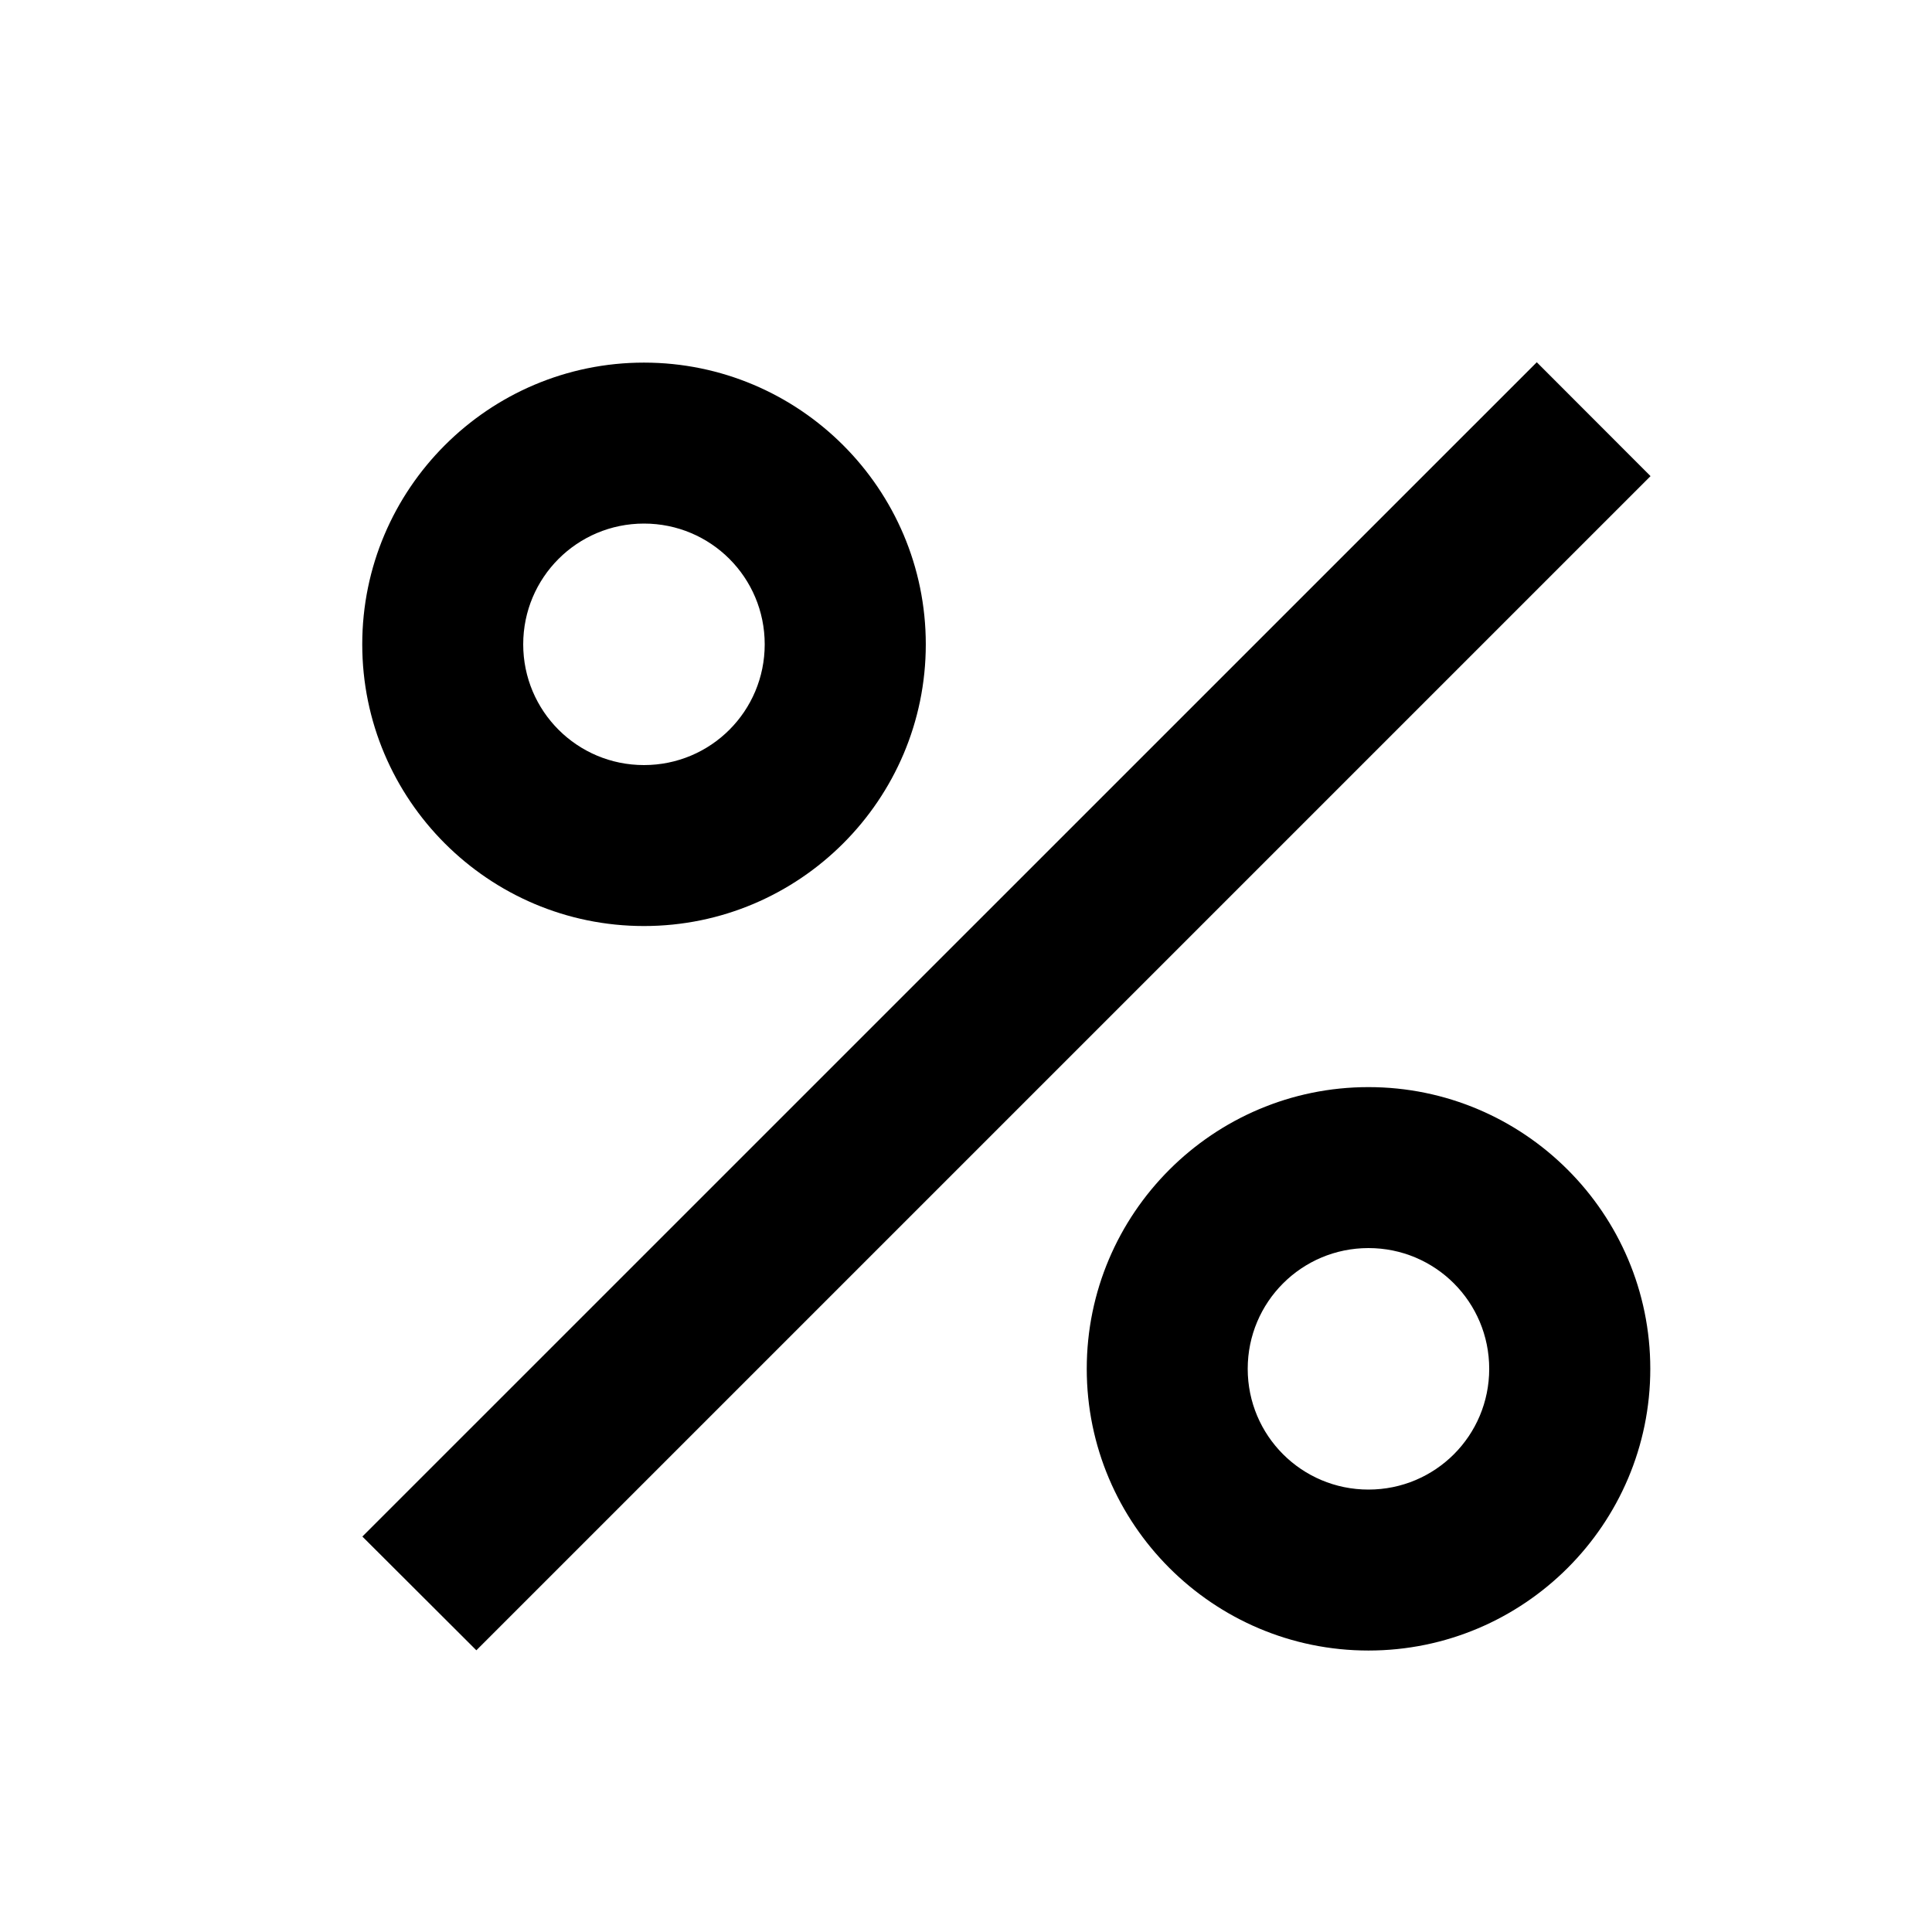
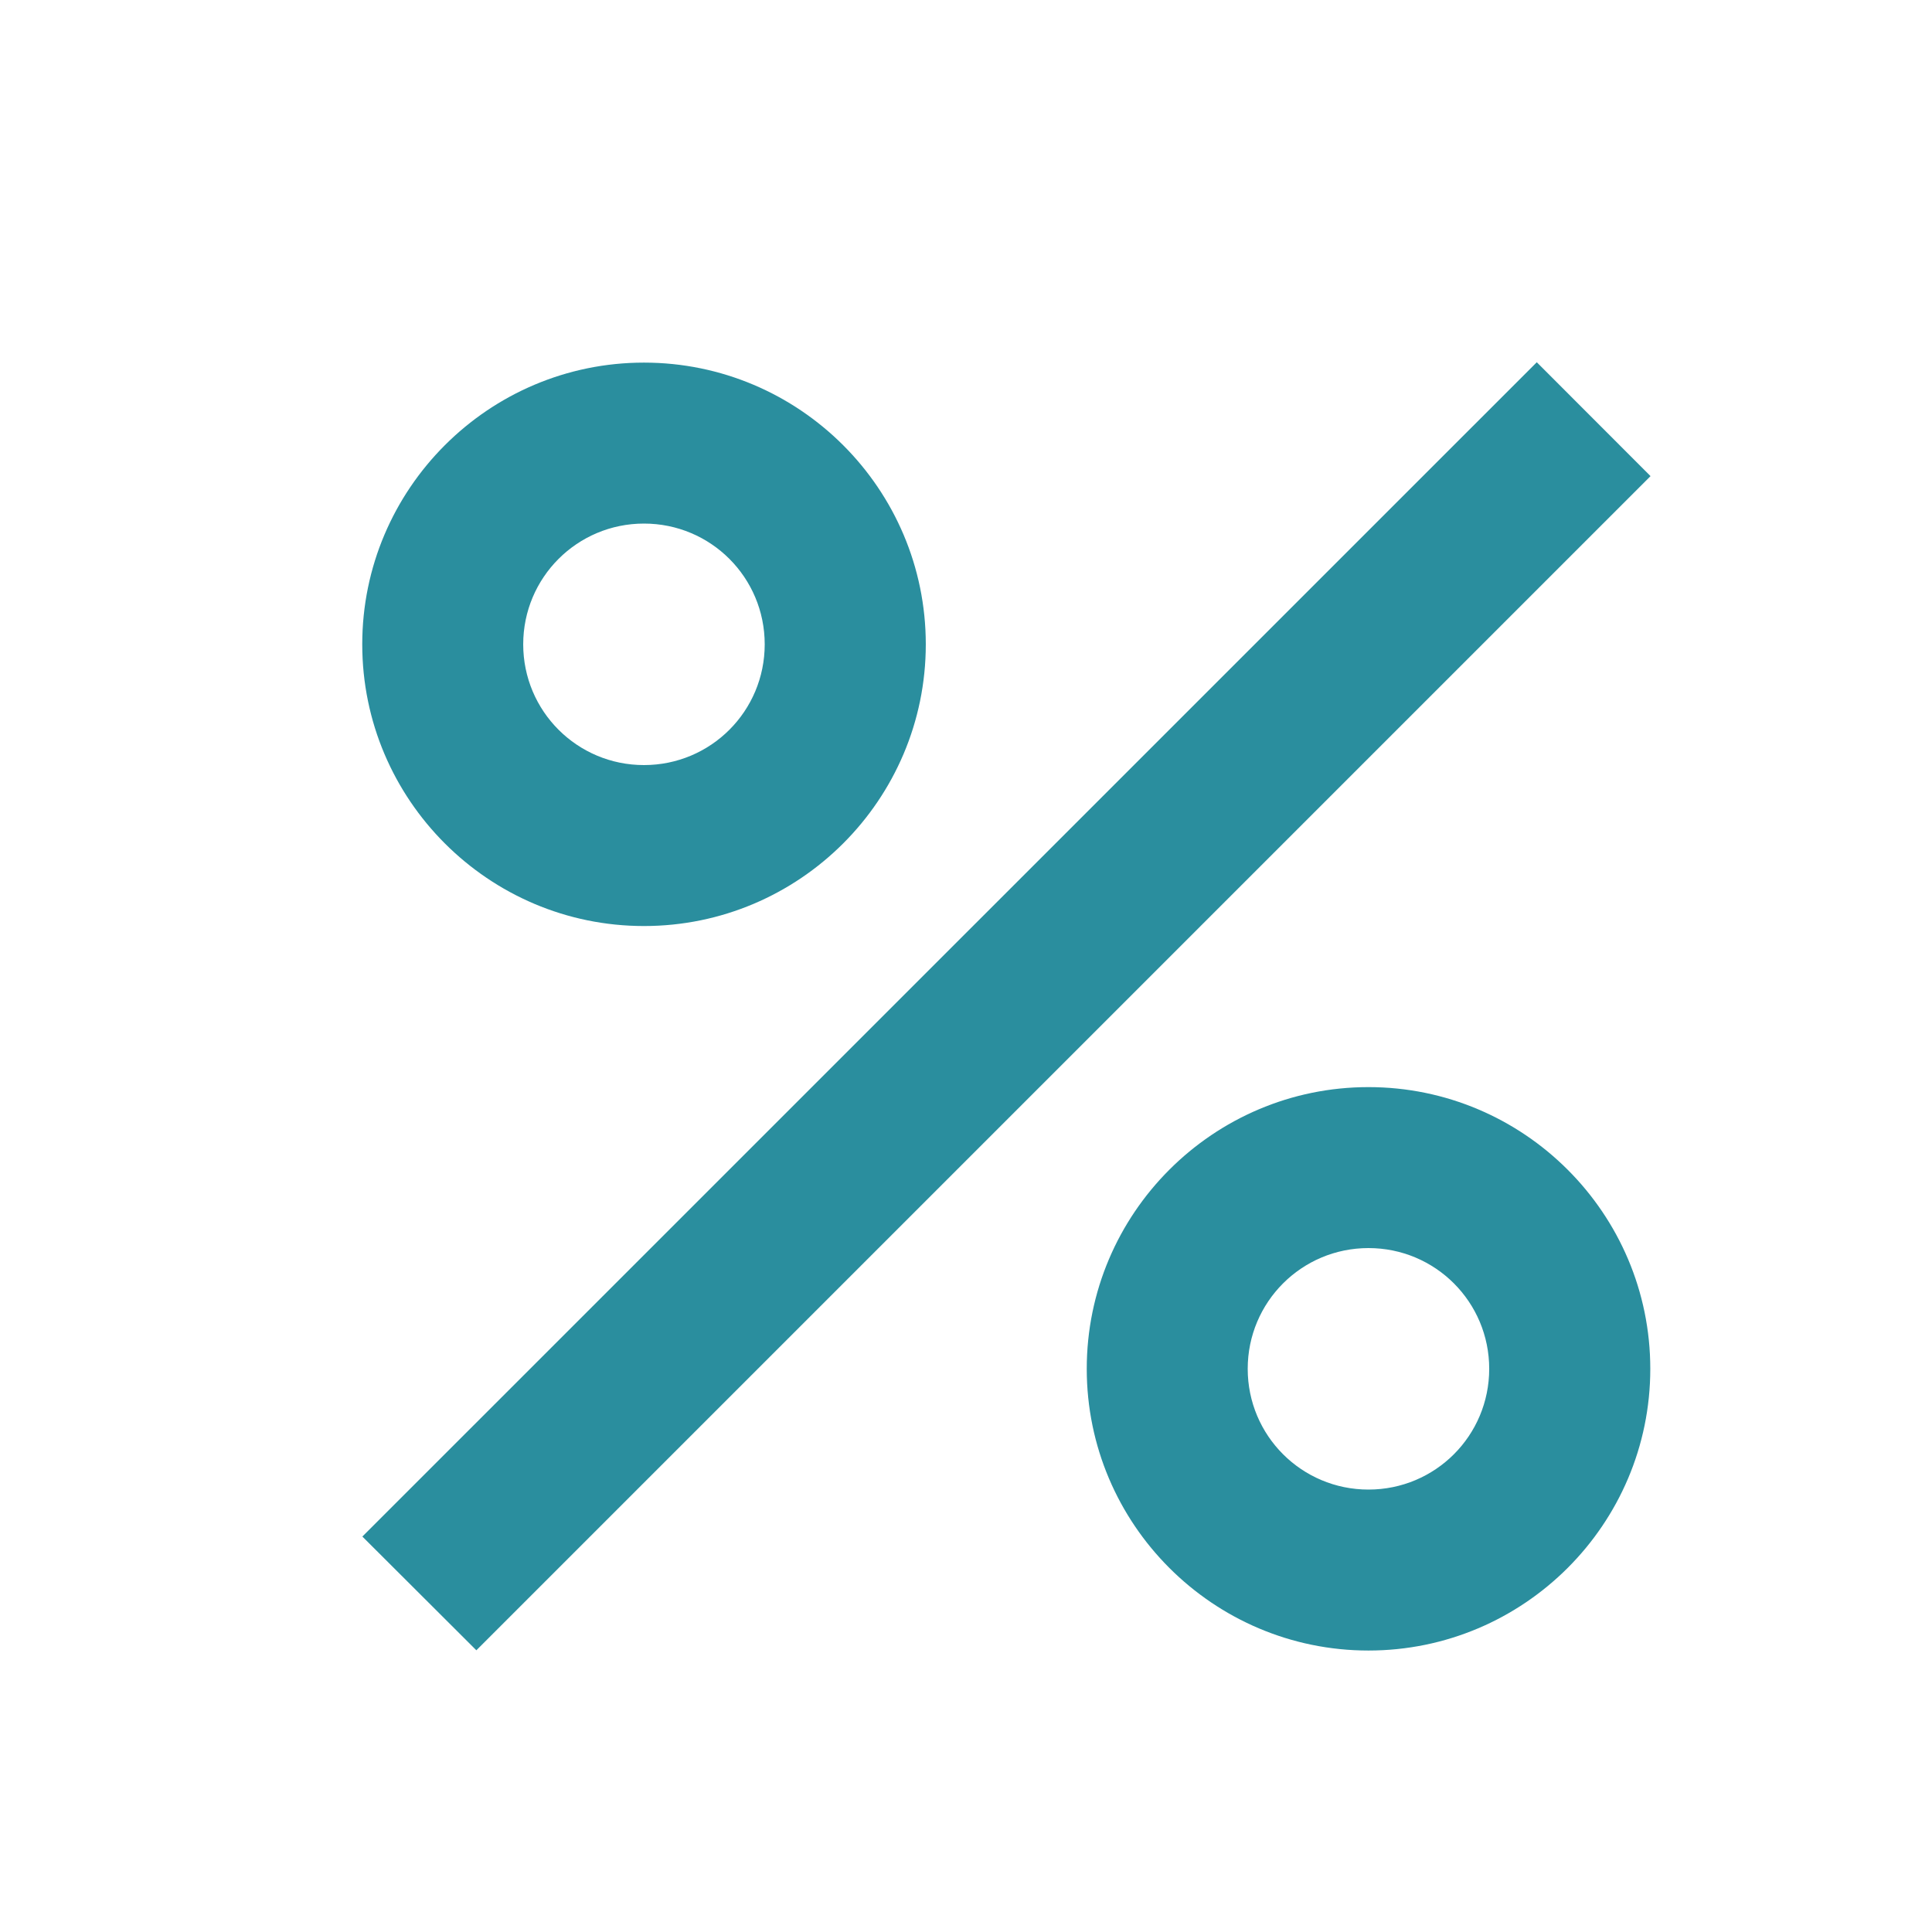
- <svg xmlns="http://www.w3.org/2000/svg" width="16" height="16" viewBox="0 0 16 16" fill="currentColor">
+ <svg xmlns="http://www.w3.org/2000/svg" width="10" height="10" viewBox="0 0 16 16" fill="currentColor">
  <g id="state=percent">
-     <path id="Vector" d="M5.333 7.669C6.62 7.669 7.667 6.623 7.667 5.336C7.667 4.049 6.62 3.003 5.333 3.003C4.047 3.003 3 4.049 3 5.336C3 6.623 4.047 7.669 5.333 7.669ZM5.333 4.336C5.887 4.336 6.333 4.783 6.333 5.336C6.333 5.889 5.887 6.336 5.333 6.336C4.78 6.336 4.333 5.889 4.333 5.336C4.333 4.783 4.78 4.336 5.333 4.336ZM3.001 12.725L12.727 3L13.669 3.943L3.945 13.667L3.001 12.725ZM11.333 9.003C10.047 9.003 9 10.049 9 11.336C9 12.623 10.047 13.669 11.333 13.669C12.62 13.669 13.667 12.623 13.667 11.336C13.667 10.049 12.62 9.003 11.333 9.003ZM11.333 12.336C10.78 12.336 10.333 11.889 10.333 11.336C10.333 10.783 10.78 10.336 11.333 10.336C11.887 10.336 12.333 10.783 12.333 11.336C12.333 11.889 11.887 12.336 11.333 12.336Z" fill="black" />
+     <path id="Vector" d="M5.333 7.669C6.62 7.669 7.667 6.623 7.667 5.336C7.667 4.049 6.62 3.003 5.333 3.003C4.047 3.003 3 4.049 3 5.336C3 6.623 4.047 7.669 5.333 7.669ZM5.333 4.336C5.887 4.336 6.333 4.783 6.333 5.336C6.333 5.889 5.887 6.336 5.333 6.336C4.78 6.336 4.333 5.889 4.333 5.336C4.333 4.783 4.78 4.336 5.333 4.336ZM3.001 12.725L12.727 3L13.669 3.943L3.945 13.667L3.001 12.725ZM11.333 9.003C10.047 9.003 9 10.049 9 11.336C9 12.623 10.047 13.669 11.333 13.669C12.62 13.669 13.667 12.623 13.667 11.336C13.667 10.049 12.62 9.003 11.333 9.003ZM11.333 12.336C10.78 12.336 10.333 11.889 10.333 11.336C10.333 10.783 10.78 10.336 11.333 10.336C11.887 10.336 12.333 10.783 12.333 11.336C12.333 11.889 11.887 12.336 11.333 12.336Z" fill="#2a8e9e" />
  </g>
</svg>
